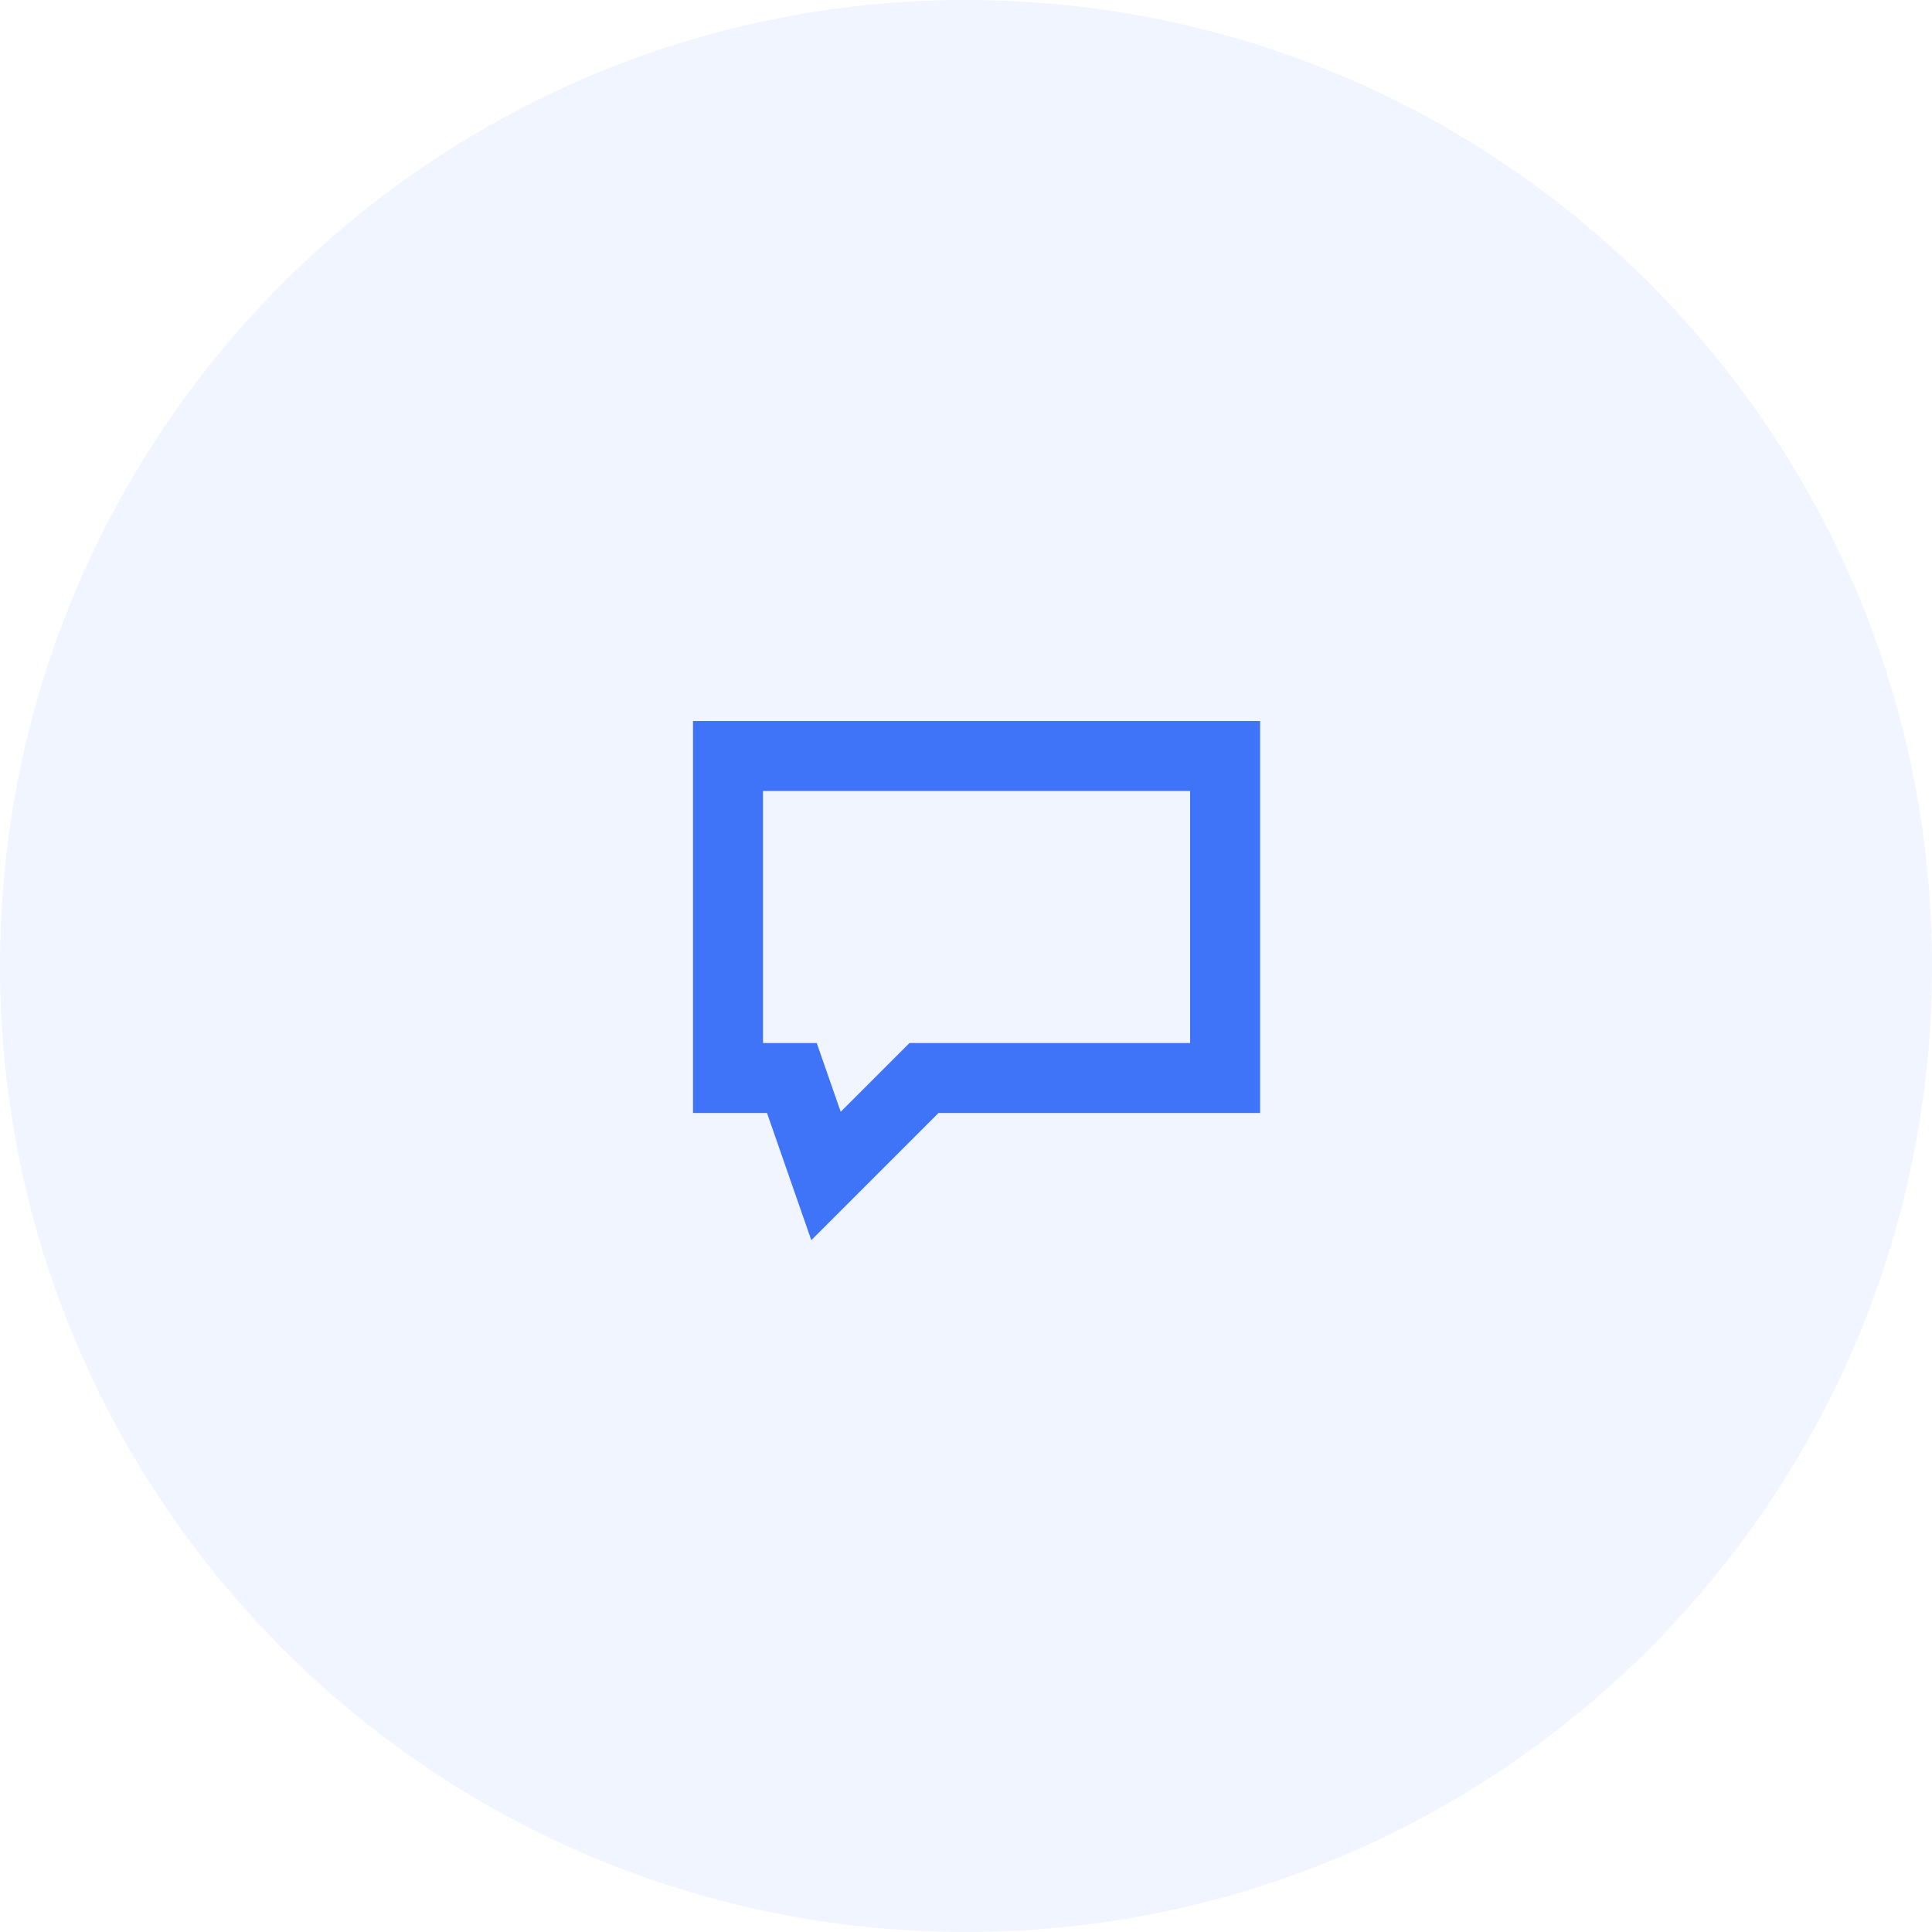
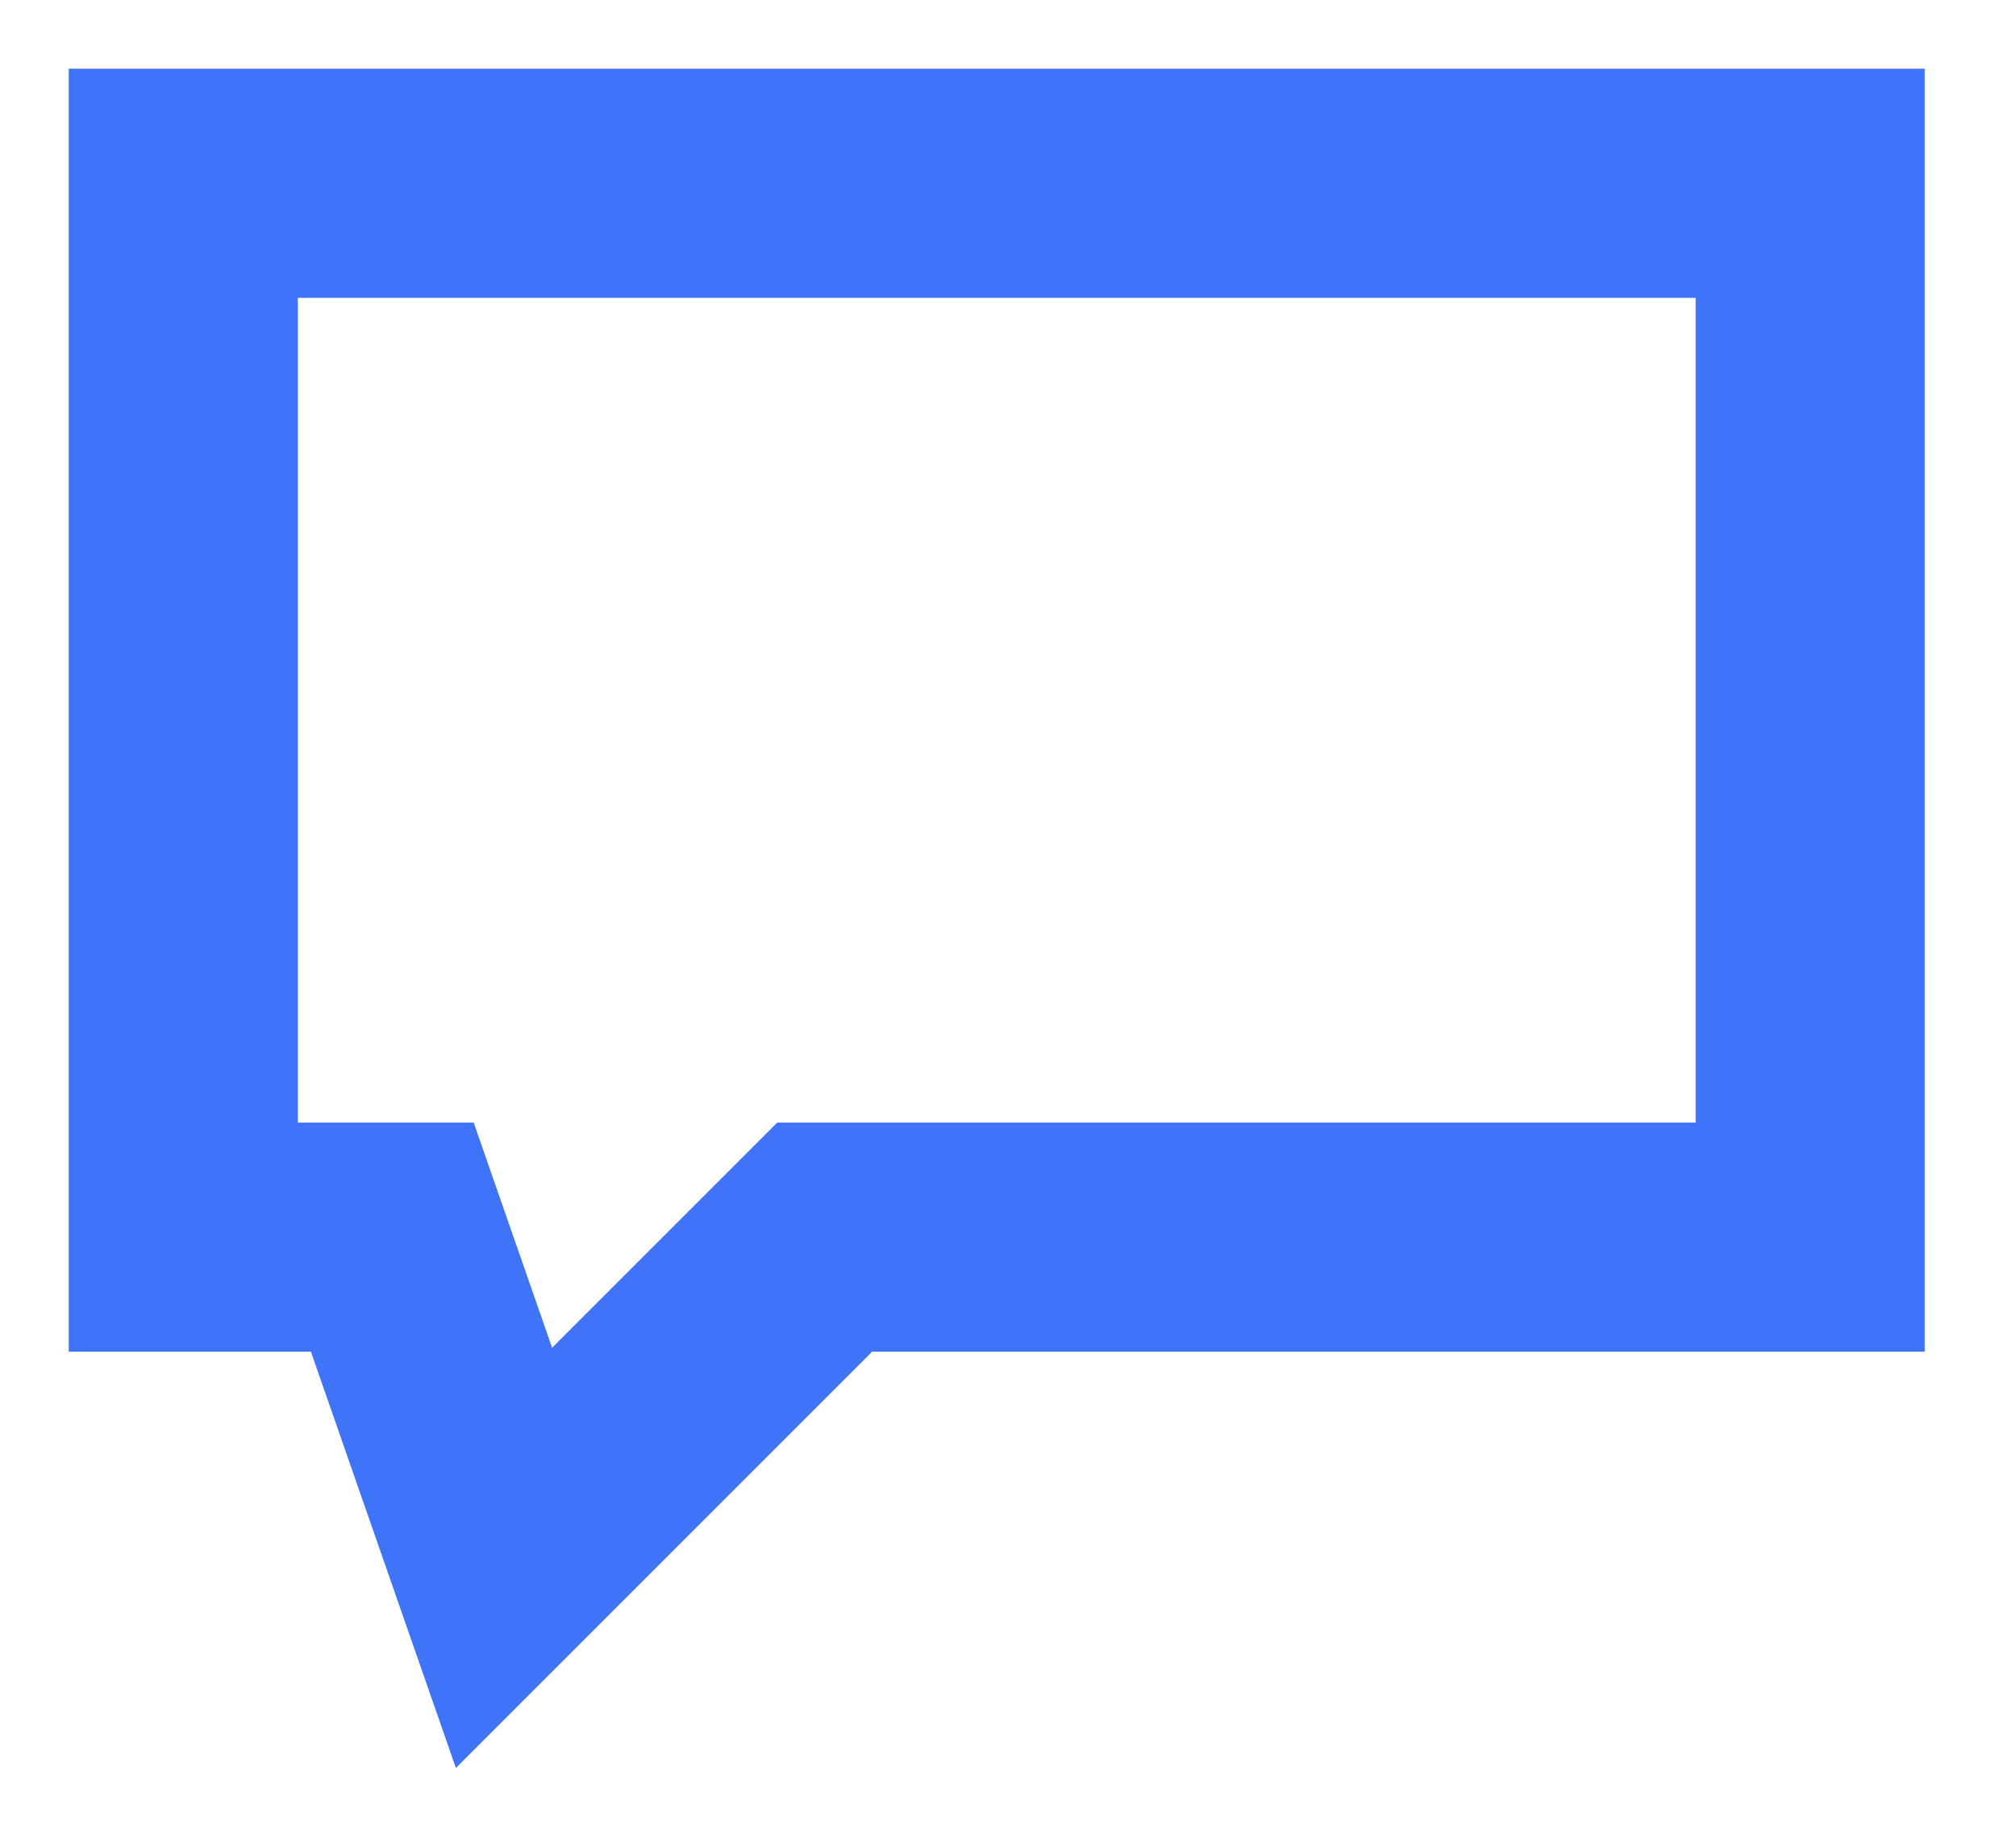
- <svg xmlns="http://www.w3.org/2000/svg" width="69" height="69" viewBox="0 0 69 69" fill="none">
-   <circle cx="34.5" cy="34.5" r="34.5" fill="#F1F5FF" />
-   <path d="M26 27V31.95V38.5H28.281L29.5 42L33 38.5H37.702H43.754V32.968V27H41H36.5H26Z" stroke="#4074F8" stroke-width="2.5" />
+ <svg xmlns="http://www.w3.org/2000/svg" width="22" height="20" viewBox="0 0 22 20" fill="none">
+   <path d="M2 2V6.95V13.5H4.281L5.5 17L9 13.5H13.702H19.754V7.968V2H17H12.5H2Z" stroke="#4074F8" stroke-width="2.5" />
</svg>
